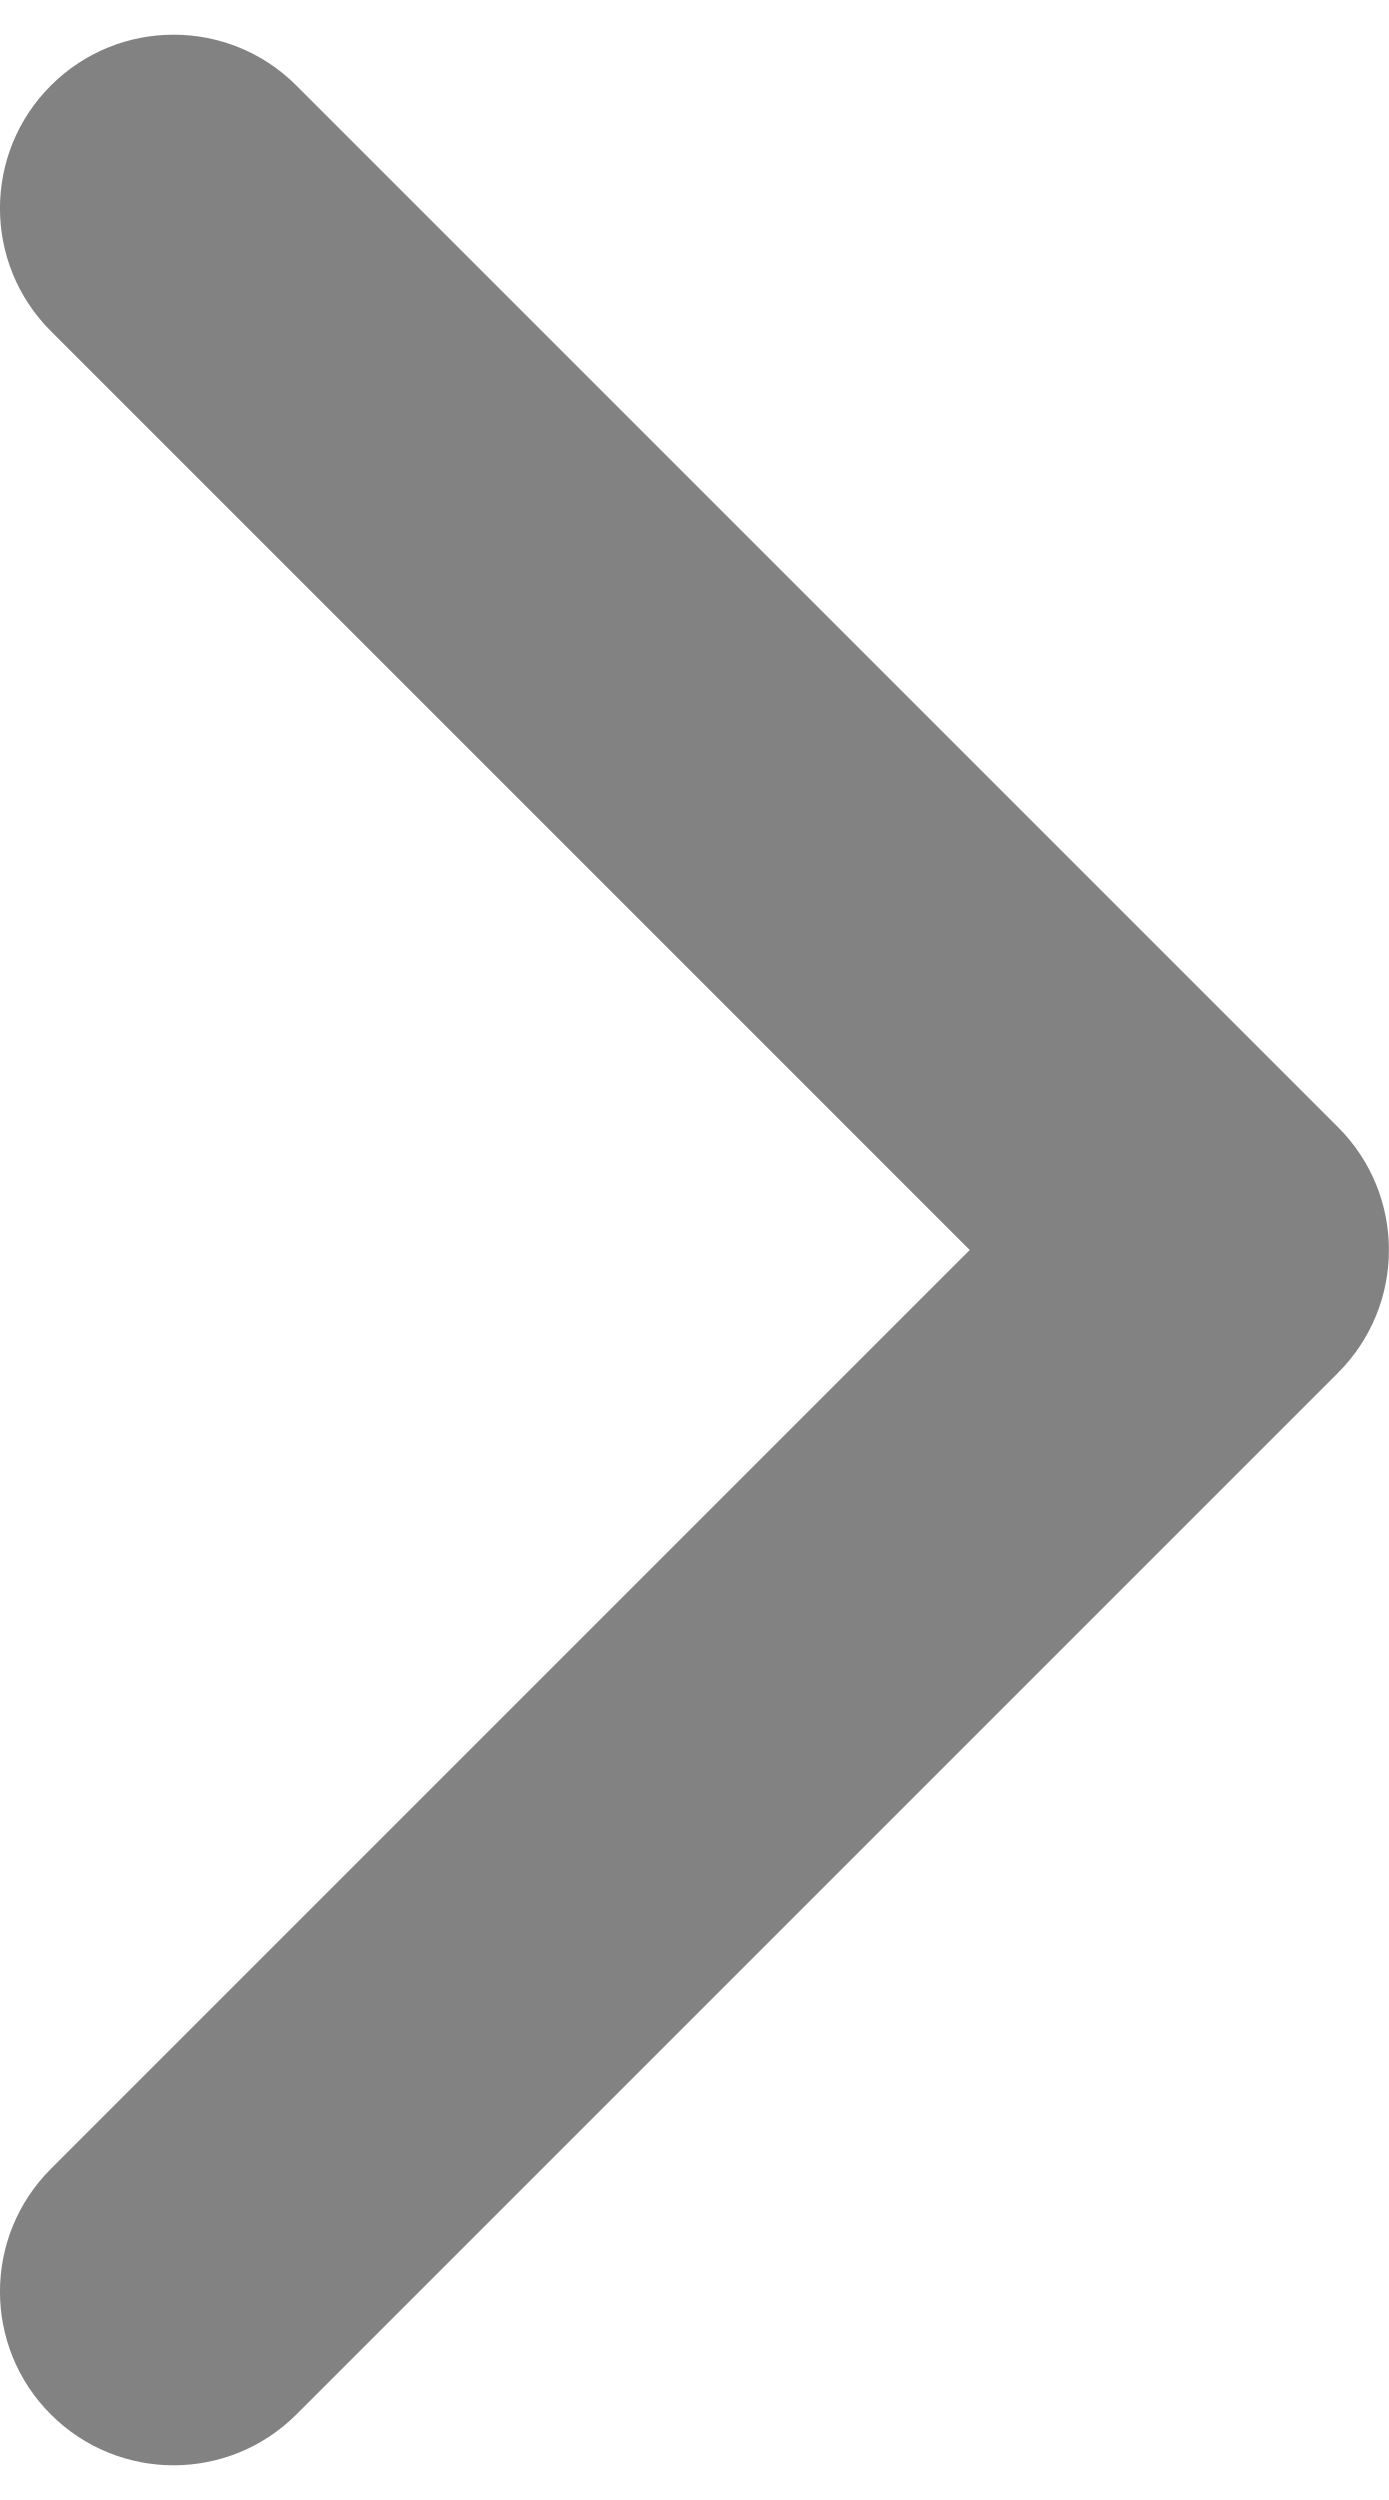
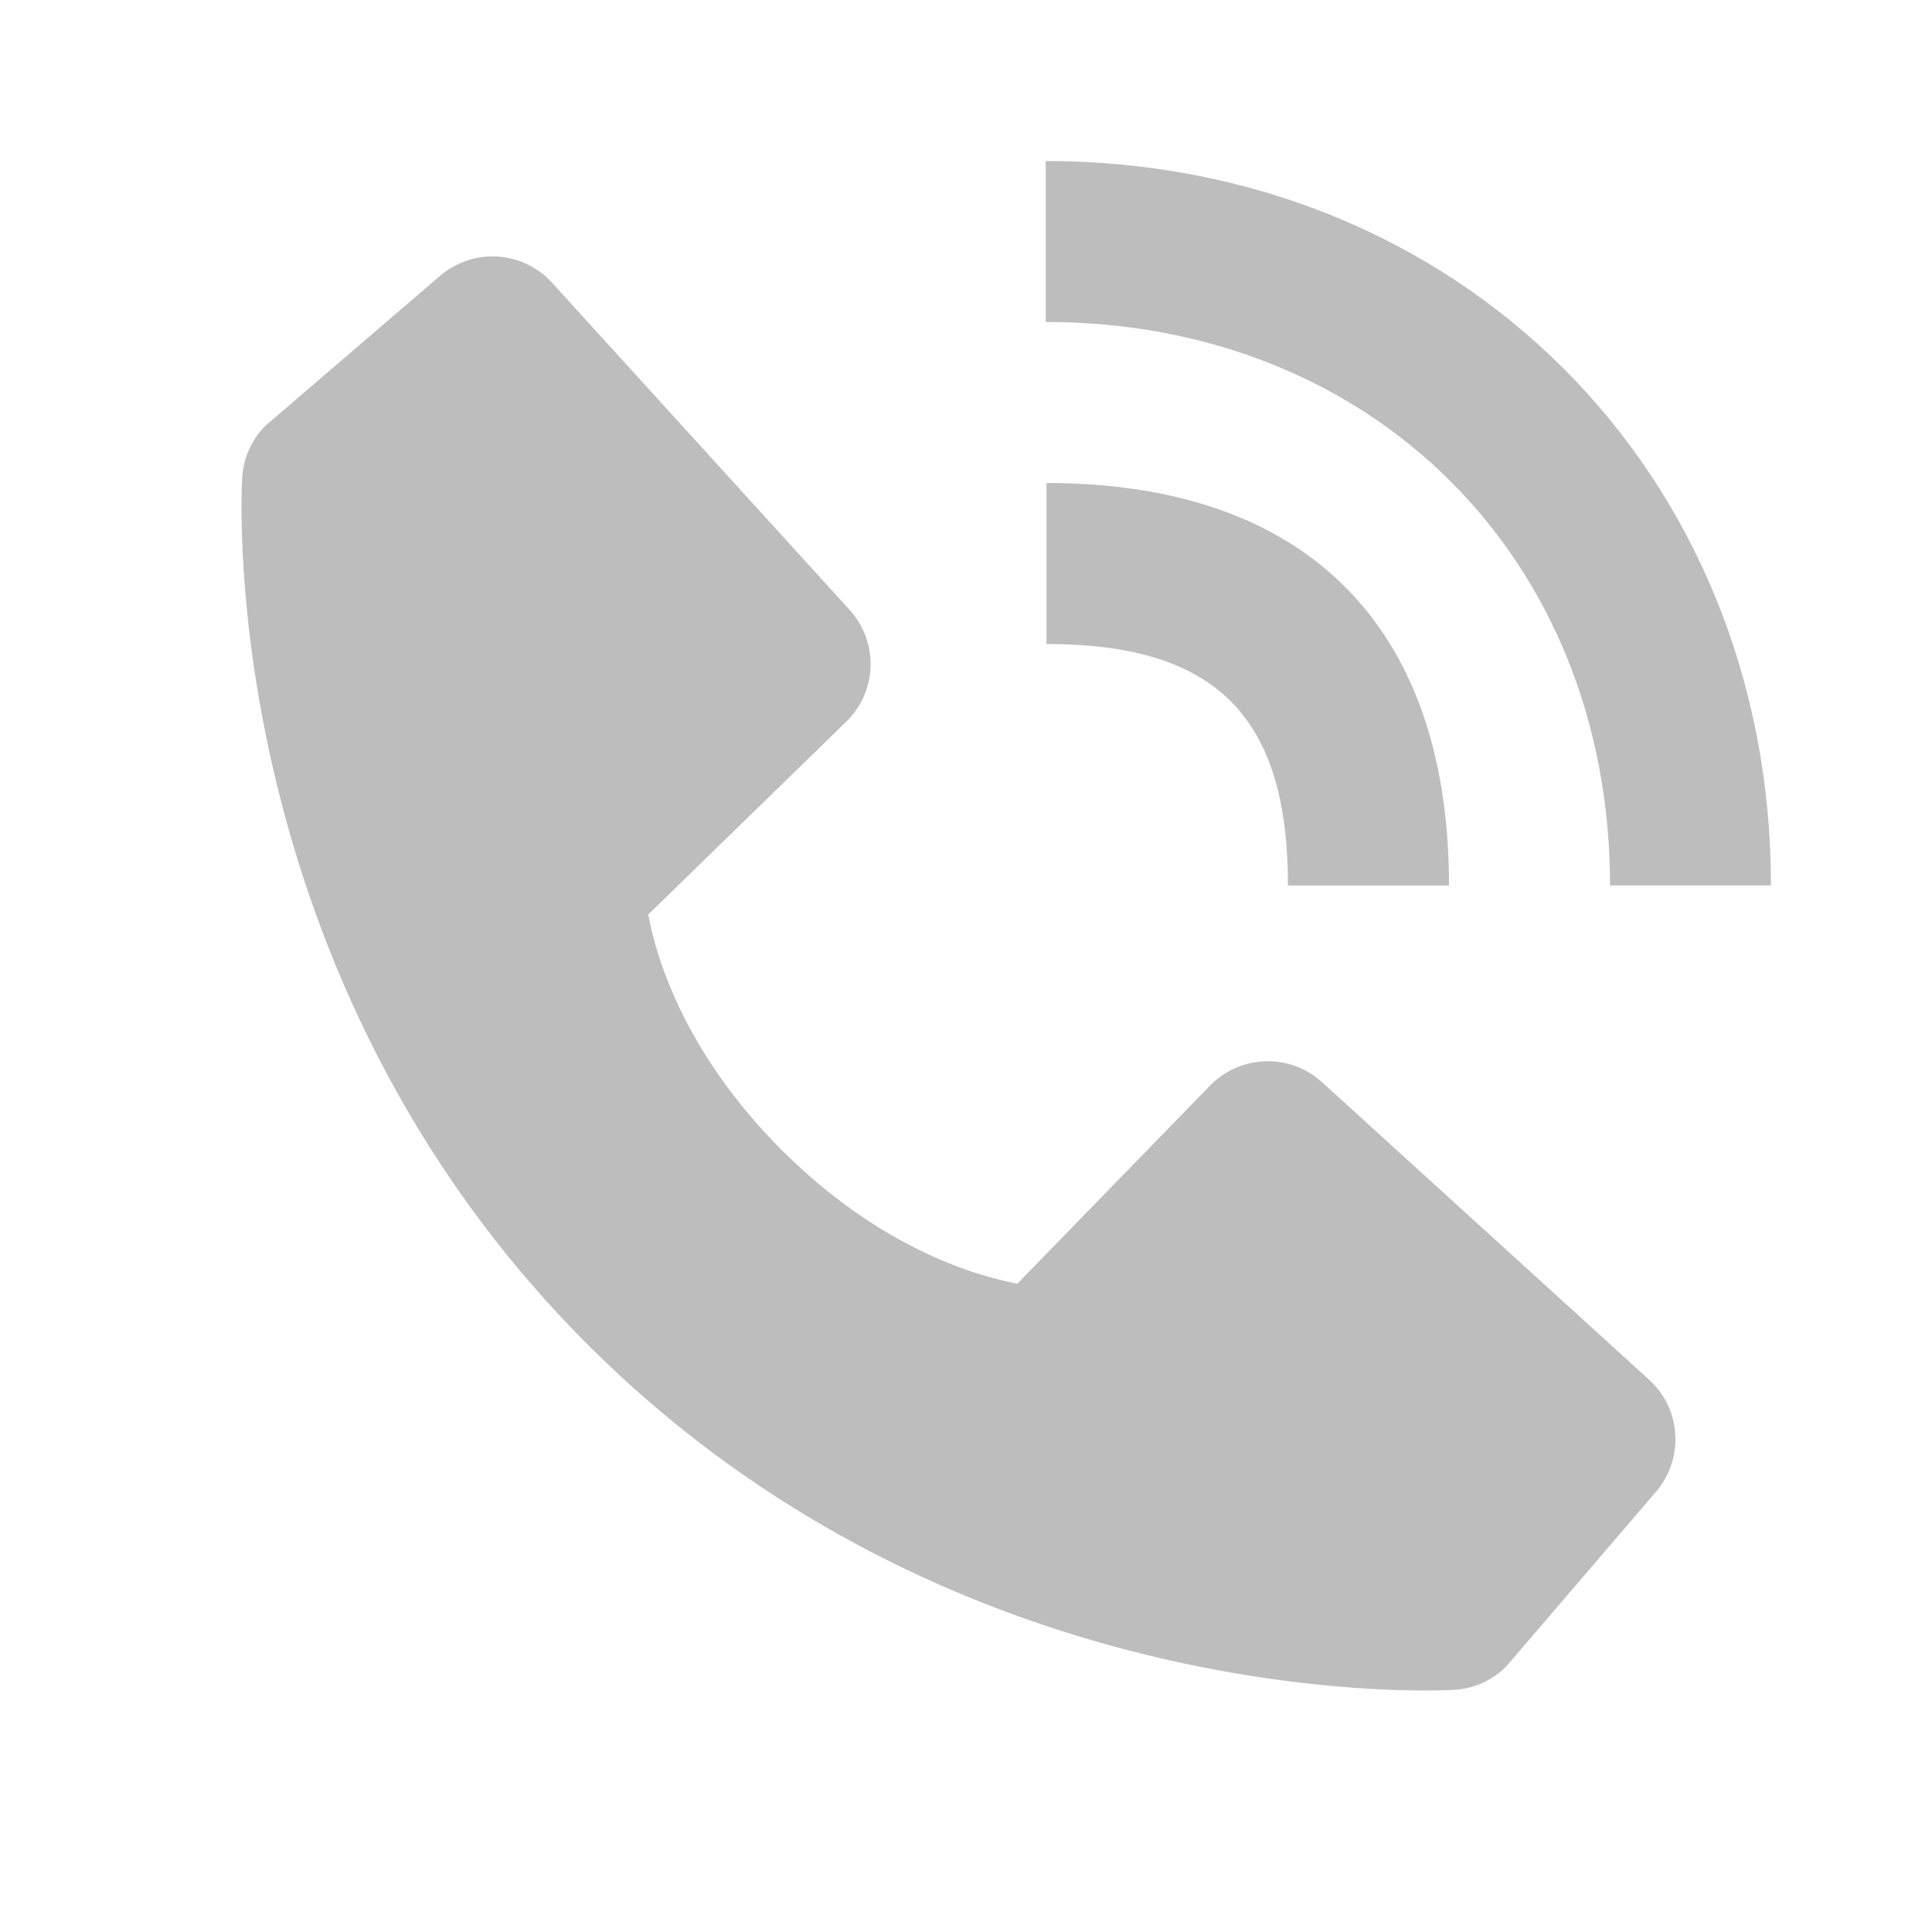
- <svg xmlns="http://www.w3.org/2000/svg" width="10" height="18" fill="none">
-   <path fill-rule="evenodd" clip-rule="evenodd" d="M.366.616a1.25 1.25 0 0 1 1.768 0l7.5 7.5a1.25 1.25 0 0 1 0 1.768l-7.5 7.5a1.25 1.25 0 0 1-1.768-1.768L6.982 9 .366 2.384a1.25 1.25 0 0 1 0-1.768z" fill="#828282" />
+ <svg xmlns="http://www.w3.org/2000/svg" width="23" height="23" viewBox="0 0 23 23" fill="none">
+   <path d="M19.167 10.541H21.083C21.083 5.625 17.372 1.917 12.449 1.917V3.833C16.341 3.833 19.167 6.654 19.167 10.541Z" fill="#BDBDBD" />
+   <path d="M12.458 7.667C14.474 7.667 15.333 8.526 15.333 10.542H17.25C17.25 7.451 15.549 5.75 12.458 5.75V7.667ZM15.738 12.883C15.554 12.715 15.312 12.626 15.063 12.634C14.814 12.642 14.578 12.746 14.405 12.924L12.111 15.282C11.559 15.177 10.45 14.831 9.307 13.692C8.165 12.548 7.819 11.436 7.717 10.887L10.073 8.593C10.252 8.42 10.356 8.184 10.364 7.935C10.371 7.686 10.282 7.444 10.114 7.26L6.573 3.367C6.406 3.182 6.173 3.07 5.924 3.054C5.675 3.039 5.43 3.121 5.24 3.283L3.161 5.067C2.995 5.233 2.896 5.454 2.883 5.689C2.868 5.928 2.594 11.603 6.995 16.006C10.834 19.844 15.643 20.125 16.967 20.125C17.161 20.125 17.28 20.119 17.311 20.117C17.546 20.104 17.767 20.005 17.932 19.838L19.715 17.758C19.877 17.569 19.959 17.323 19.944 17.075C19.929 16.826 19.817 16.593 19.632 16.425L15.738 12.883Z" fill="#BDBDBD" />
</svg>
